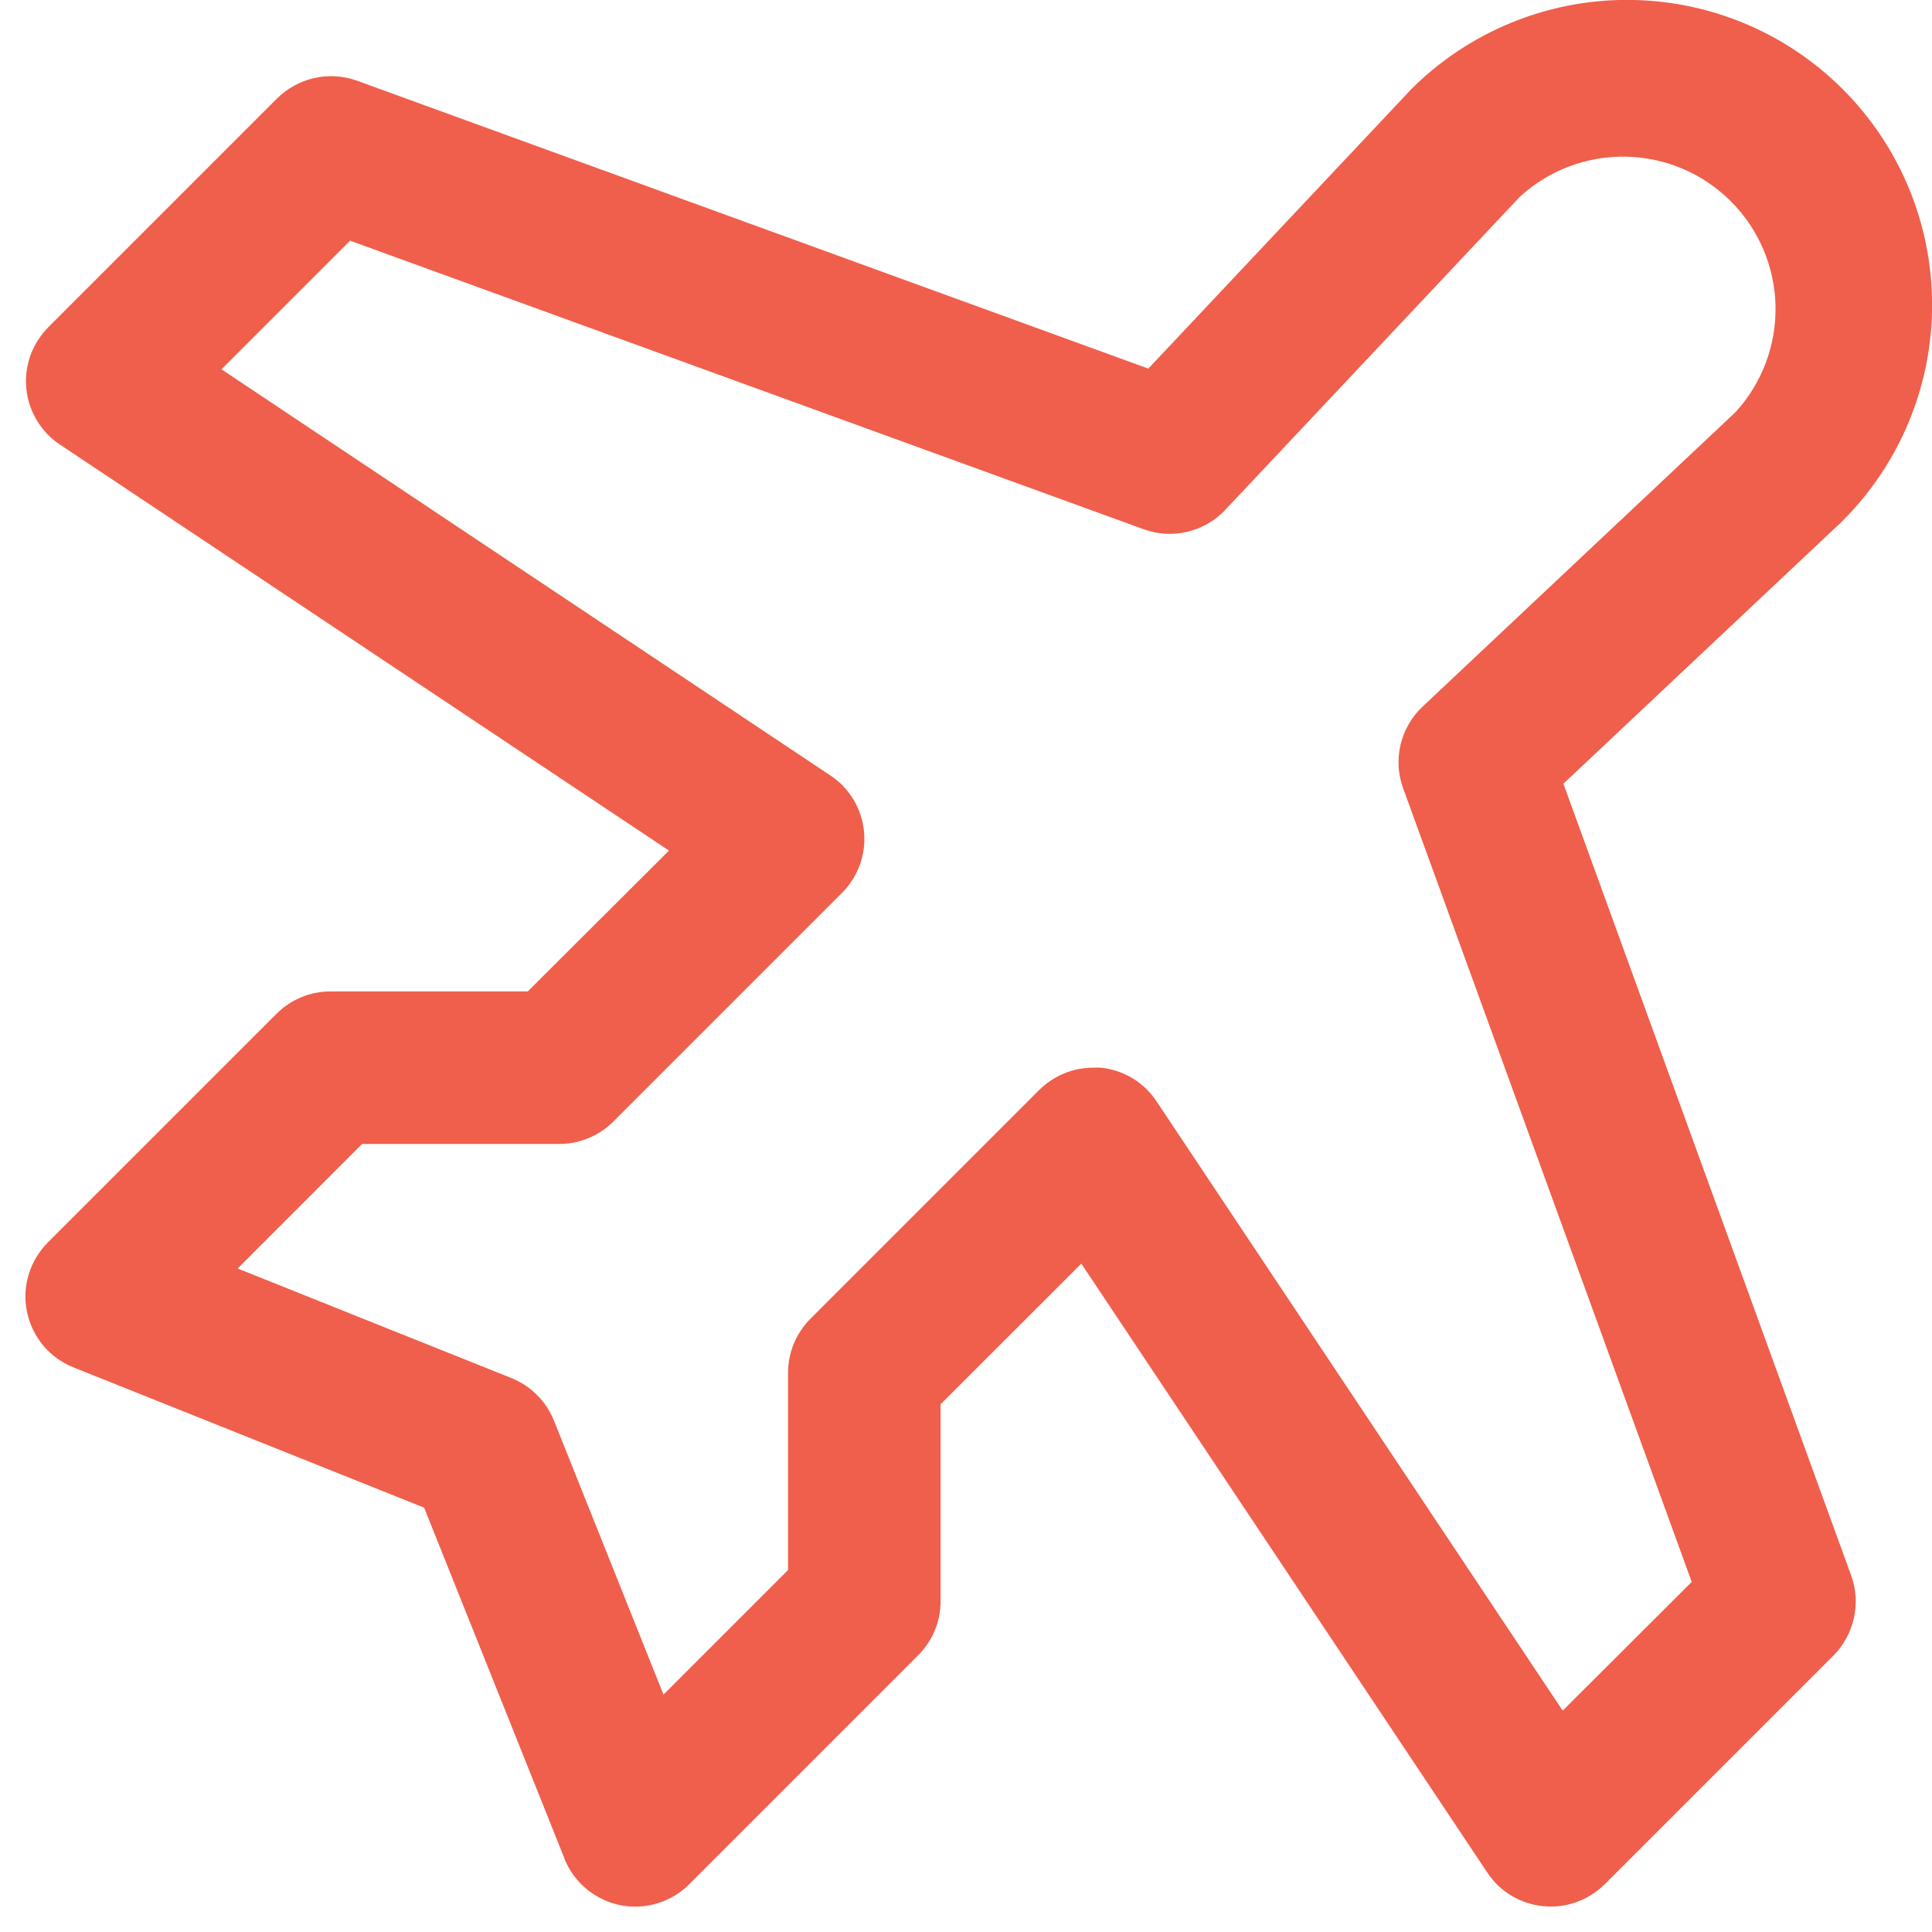
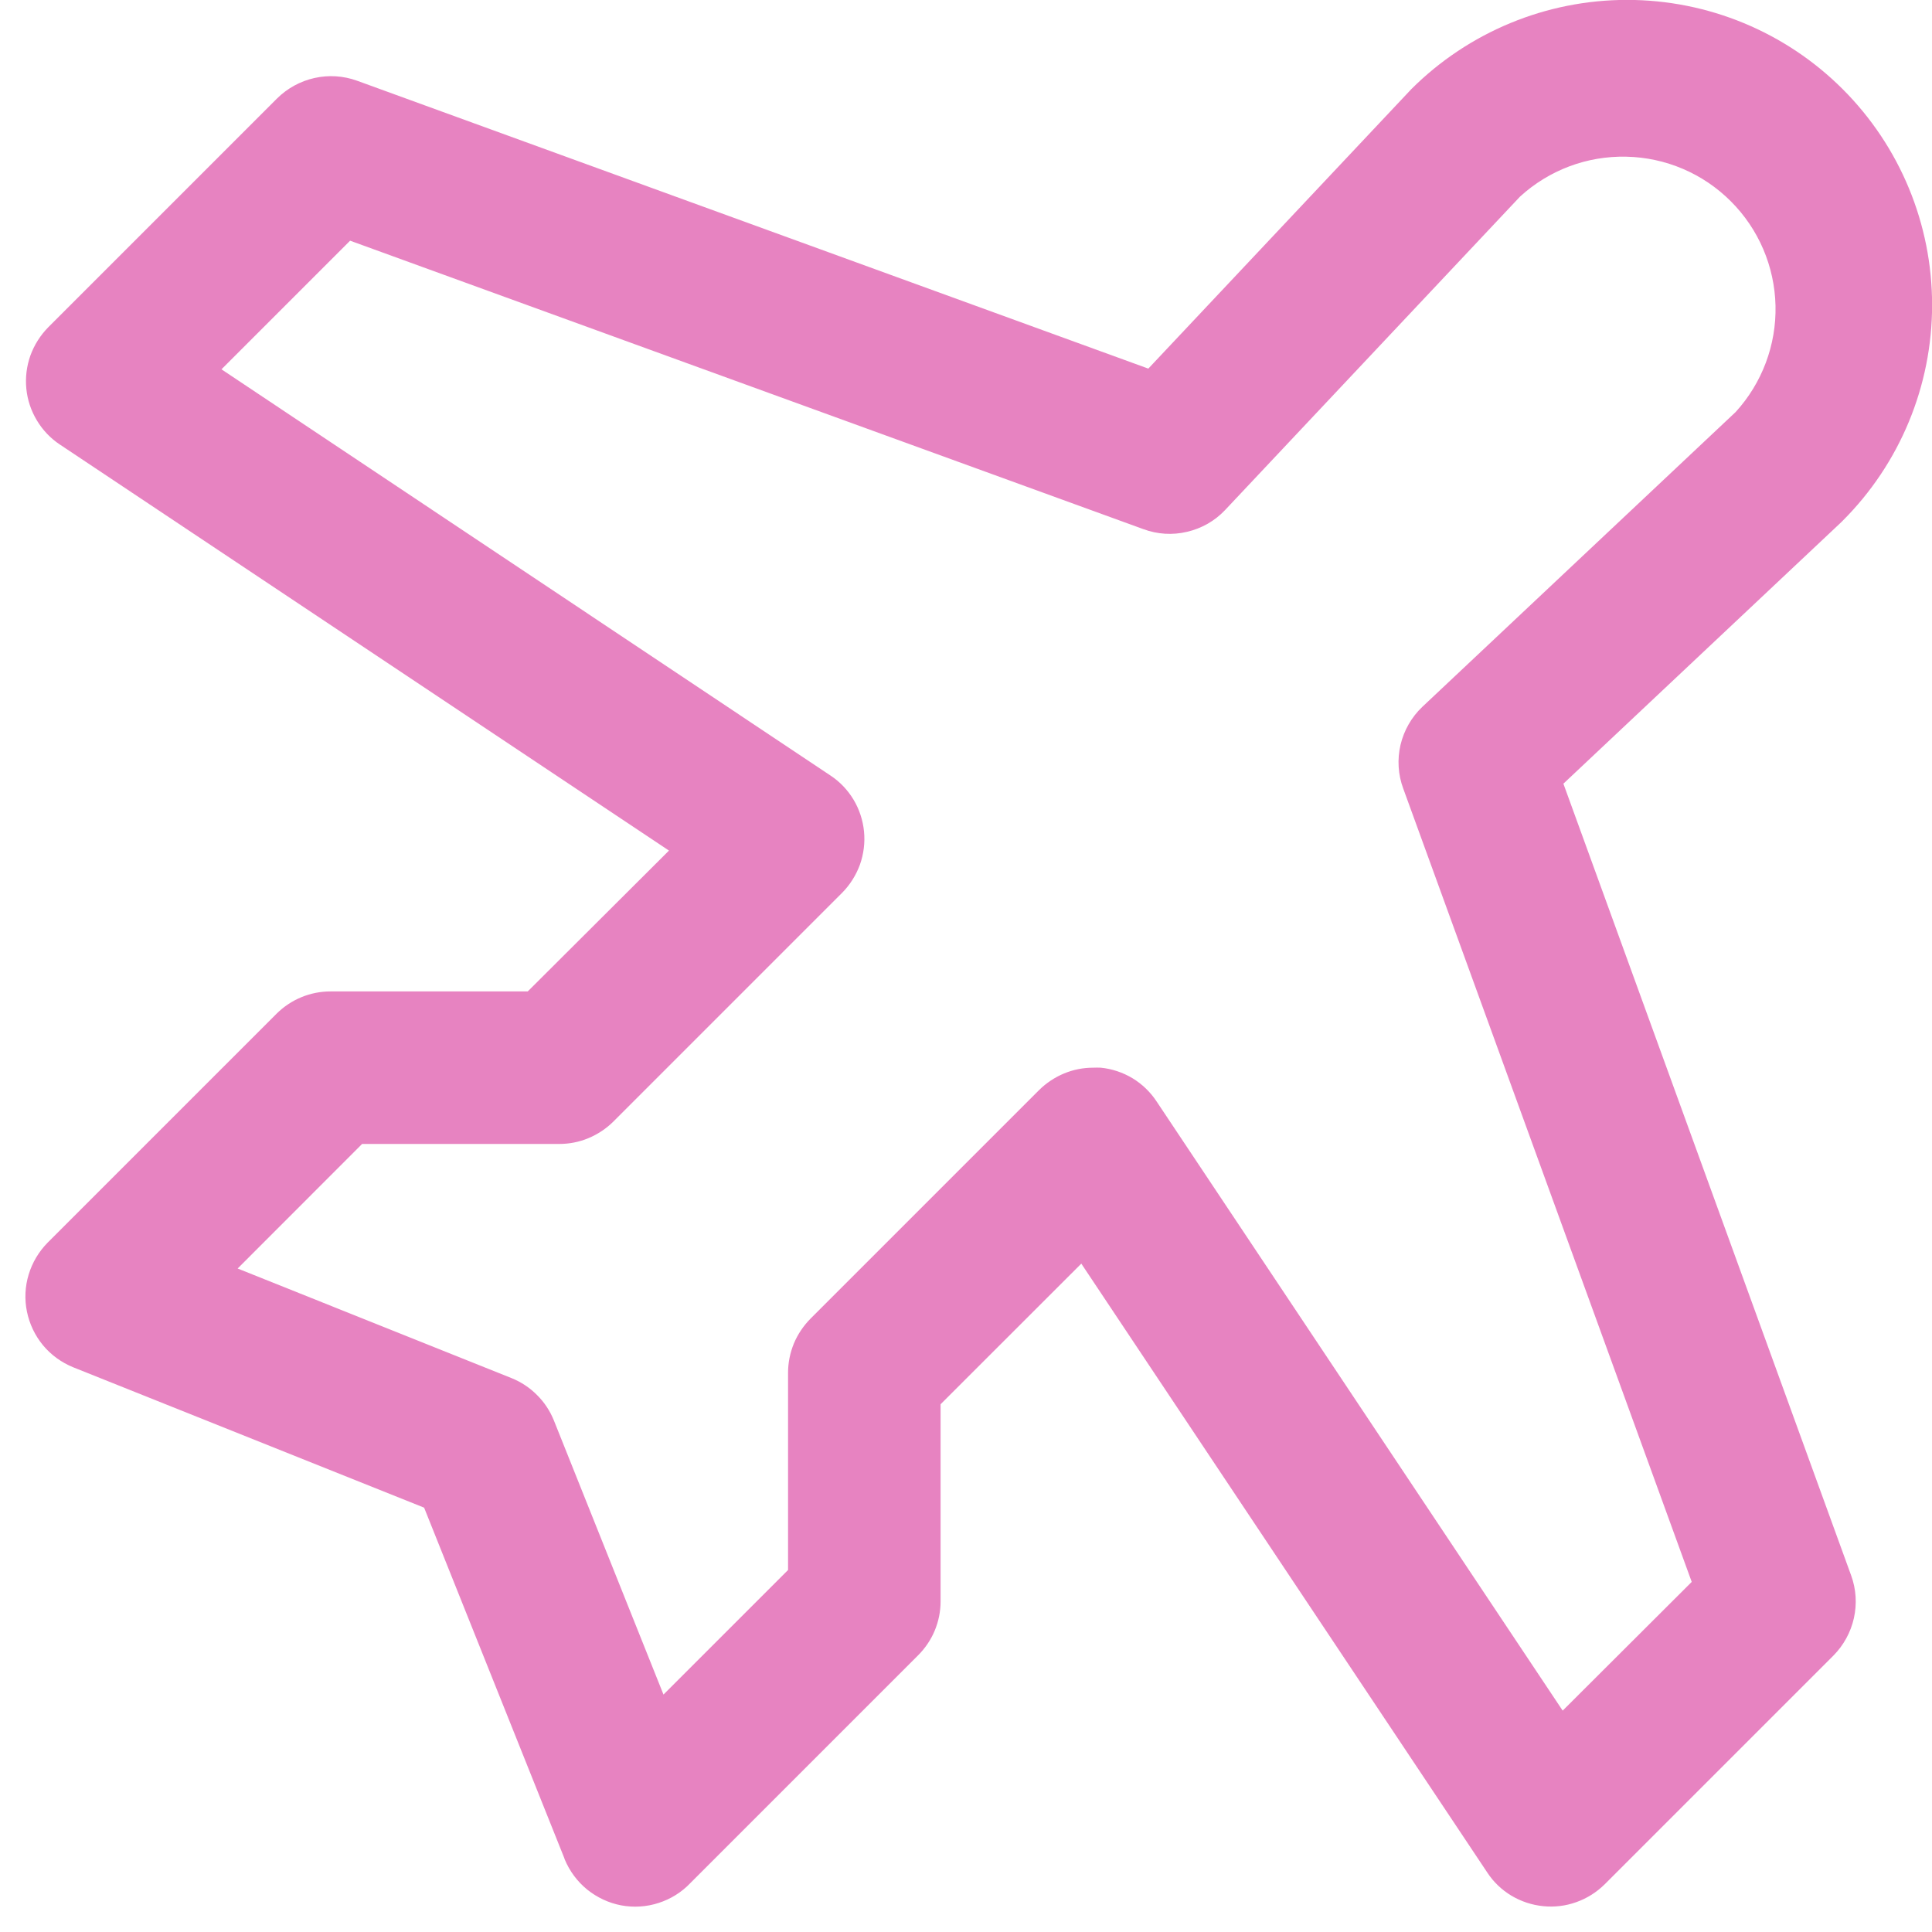
<svg xmlns="http://www.w3.org/2000/svg" width="19" height="19" viewBox="0 0 19 19" fill="none">
-   <path d="M15.375 7.707L18.107 5.136L18.122 5.121C18.685 4.558 19.001 3.795 19.001 2.999C19.001 2.203 18.685 1.44 18.122 0.877C17.56 0.315 16.797 -0.001 16.001 -0.001C15.205 -0.001 14.442 0.315 13.879 0.877L13.864 0.893L11.293 3.625L3.512 0.794C3.377 0.745 3.232 0.736 3.093 0.767C2.954 0.798 2.826 0.868 2.725 0.968L0.475 3.218C0.397 3.297 0.337 3.392 0.299 3.496C0.262 3.601 0.248 3.712 0.259 3.823C0.27 3.933 0.305 4.039 0.363 4.135C0.42 4.23 0.497 4.311 0.589 4.372L6.579 8.365L5.19 9.75H3.25C3.051 9.75 2.861 9.829 2.72 9.969L0.47 12.219C0.383 12.307 0.318 12.415 0.282 12.534C0.246 12.652 0.24 12.778 0.265 12.899C0.29 13.021 0.344 13.134 0.423 13.23C0.502 13.325 0.604 13.399 0.719 13.446L4.171 14.827L5.549 18.272L5.554 18.287C5.602 18.402 5.678 18.504 5.775 18.583C5.872 18.661 5.987 18.715 6.109 18.738C6.232 18.761 6.359 18.753 6.478 18.714C6.596 18.676 6.704 18.609 6.79 18.518L9.028 16.28C9.098 16.21 9.154 16.128 9.192 16.037C9.23 15.946 9.25 15.849 9.25 15.75V13.81L10.634 12.427L14.627 18.416C14.688 18.509 14.769 18.586 14.864 18.643C14.96 18.7 15.066 18.735 15.177 18.746C15.287 18.757 15.398 18.744 15.503 18.706C15.607 18.669 15.702 18.609 15.781 18.531L18.031 16.281C18.131 16.18 18.201 16.052 18.232 15.913C18.263 15.773 18.254 15.628 18.205 15.494L15.375 7.707ZM15.368 16.823L11.375 10.833C11.314 10.74 11.233 10.662 11.138 10.604C11.043 10.547 10.936 10.511 10.825 10.5C10.8 10.499 10.776 10.499 10.751 10.5C10.652 10.5 10.555 10.519 10.464 10.557C10.373 10.595 10.29 10.65 10.22 10.719L7.97 12.969C7.901 13.039 7.845 13.122 7.807 13.213C7.77 13.304 7.75 13.401 7.75 13.5V15.44L6.525 16.665L5.447 13.969C5.409 13.875 5.353 13.79 5.281 13.719C5.21 13.647 5.125 13.591 5.031 13.553L2.337 12.475L3.561 11.25H5.5C5.599 11.25 5.696 11.231 5.787 11.193C5.878 11.155 5.961 11.1 6.031 11.031L8.281 8.781C8.359 8.702 8.419 8.607 8.457 8.503C8.494 8.398 8.508 8.287 8.497 8.176C8.486 8.066 8.451 7.959 8.394 7.864C8.336 7.768 8.259 7.687 8.166 7.626L2.178 3.632L3.443 2.367L11.245 5.204C11.383 5.255 11.532 5.264 11.674 5.23C11.817 5.197 11.947 5.123 12.047 5.017L14.948 1.934C15.233 1.673 15.607 1.532 15.994 1.541C16.38 1.549 16.748 1.706 17.021 1.979C17.295 2.252 17.452 2.62 17.461 3.006C17.47 3.392 17.329 3.767 17.069 4.052L13.987 6.952C13.881 7.053 13.807 7.183 13.773 7.326C13.74 7.468 13.749 7.618 13.8 7.755L16.637 15.557L15.368 16.823Z" fill="#EF5F4C" />
+   <path d="M15.375 7.707L18.107 5.136L18.122 5.121C18.685 4.558 19.001 3.795 19.001 2.999C19.001 2.203 18.685 1.44 18.122 0.877C17.56 0.315 16.797 -0.001 16.001 -0.001C15.205 -0.001 14.442 0.315 13.879 0.877L13.864 0.893L11.293 3.625L3.512 0.794C3.377 0.745 3.232 0.736 3.093 0.767C2.954 0.798 2.826 0.868 2.725 0.968L0.475 3.218C0.397 3.297 0.337 3.392 0.299 3.496C0.262 3.601 0.248 3.712 0.259 3.823C0.27 3.933 0.305 4.039 0.363 4.135C0.42 4.23 0.497 4.311 0.589 4.372L6.579 8.365L5.19 9.75H3.25C3.051 9.75 2.861 9.829 2.72 9.969L0.47 12.219C0.383 12.307 0.318 12.415 0.282 12.534C0.246 12.652 0.24 12.778 0.265 12.899C0.29 13.021 0.344 13.134 0.423 13.23C0.502 13.325 0.604 13.399 0.719 13.446L4.171 14.827L5.549 18.272L5.554 18.287C5.602 18.402 5.678 18.504 5.775 18.583C5.872 18.661 5.987 18.715 6.109 18.738C6.232 18.761 6.359 18.753 6.478 18.714C6.596 18.676 6.704 18.609 6.79 18.518L9.028 16.28C9.098 16.21 9.154 16.128 9.192 16.037C9.23 15.946 9.25 15.849 9.25 15.75V13.81L10.634 12.427L14.627 18.416C14.688 18.509 14.769 18.586 14.864 18.643C14.96 18.7 15.066 18.735 15.177 18.746C15.287 18.757 15.398 18.744 15.503 18.706C15.607 18.669 15.702 18.609 15.781 18.531L18.031 16.281C18.131 16.18 18.201 16.052 18.232 15.913C18.263 15.773 18.254 15.628 18.205 15.494L15.375 7.707ZM15.368 16.823L11.375 10.833C11.314 10.74 11.233 10.662 11.138 10.604C11.043 10.547 10.936 10.511 10.825 10.5C10.8 10.499 10.776 10.499 10.751 10.5C10.652 10.5 10.555 10.519 10.464 10.557C10.373 10.595 10.29 10.65 10.22 10.719L7.97 12.969C7.901 13.039 7.845 13.122 7.807 13.213C7.77 13.304 7.75 13.401 7.75 13.5V15.44L6.525 16.665L5.447 13.969C5.409 13.875 5.353 13.79 5.281 13.719C5.21 13.647 5.125 13.591 5.031 13.553L2.337 12.475L3.561 11.25H5.5C5.599 11.25 5.696 11.231 5.787 11.193C5.878 11.155 5.961 11.1 6.031 11.031L8.281 8.781C8.359 8.702 8.419 8.607 8.457 8.503C8.494 8.398 8.508 8.287 8.497 8.176C8.486 8.066 8.451 7.959 8.394 7.864C8.336 7.768 8.259 7.687 8.166 7.626L2.178 3.632L3.443 2.367L11.245 5.204C11.383 5.255 11.532 5.264 11.674 5.23C11.817 5.197 11.947 5.123 12.047 5.017L14.948 1.934C15.233 1.673 15.607 1.532 15.994 1.541C16.38 1.549 16.748 1.706 17.021 1.979C17.295 2.252 17.452 2.62 17.461 3.006C17.47 3.392 17.329 3.767 17.069 4.052L13.987 6.952C13.881 7.053 13.807 7.183 13.773 7.326C13.74 7.468 13.749 7.618 13.8 7.755L16.637 15.557L15.368 16.823Z" fill="#e783c1" />
</svg>
